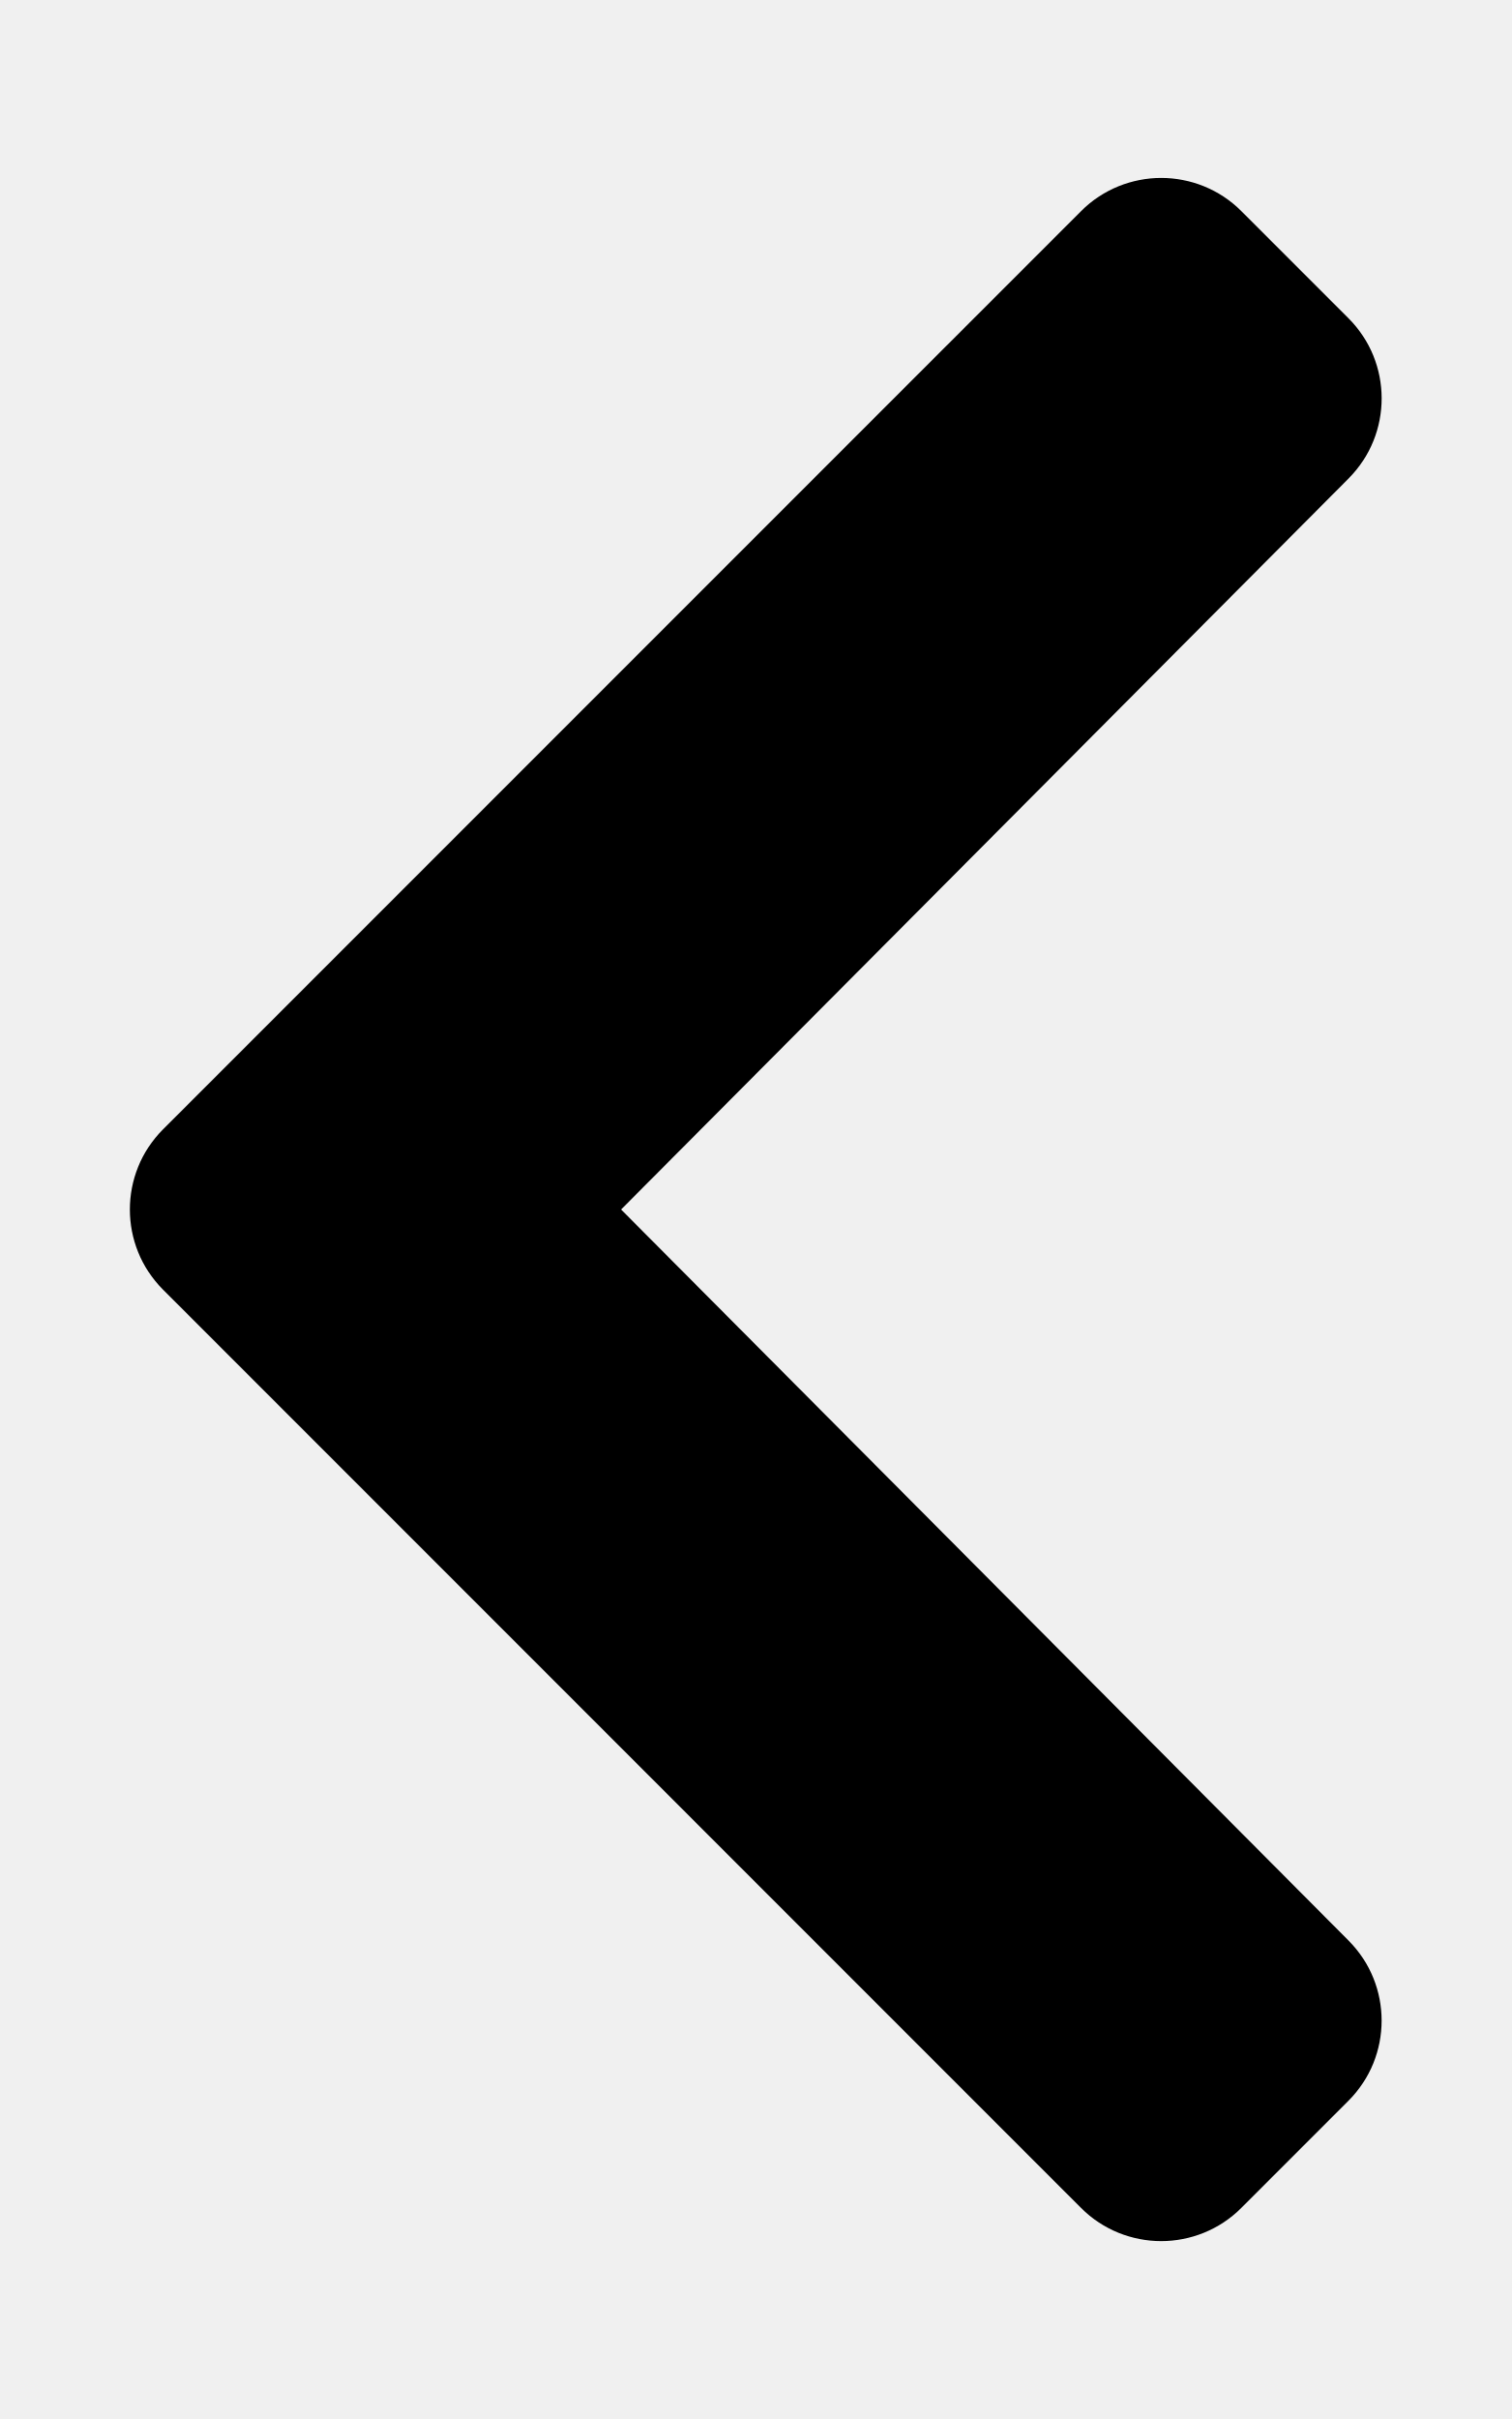
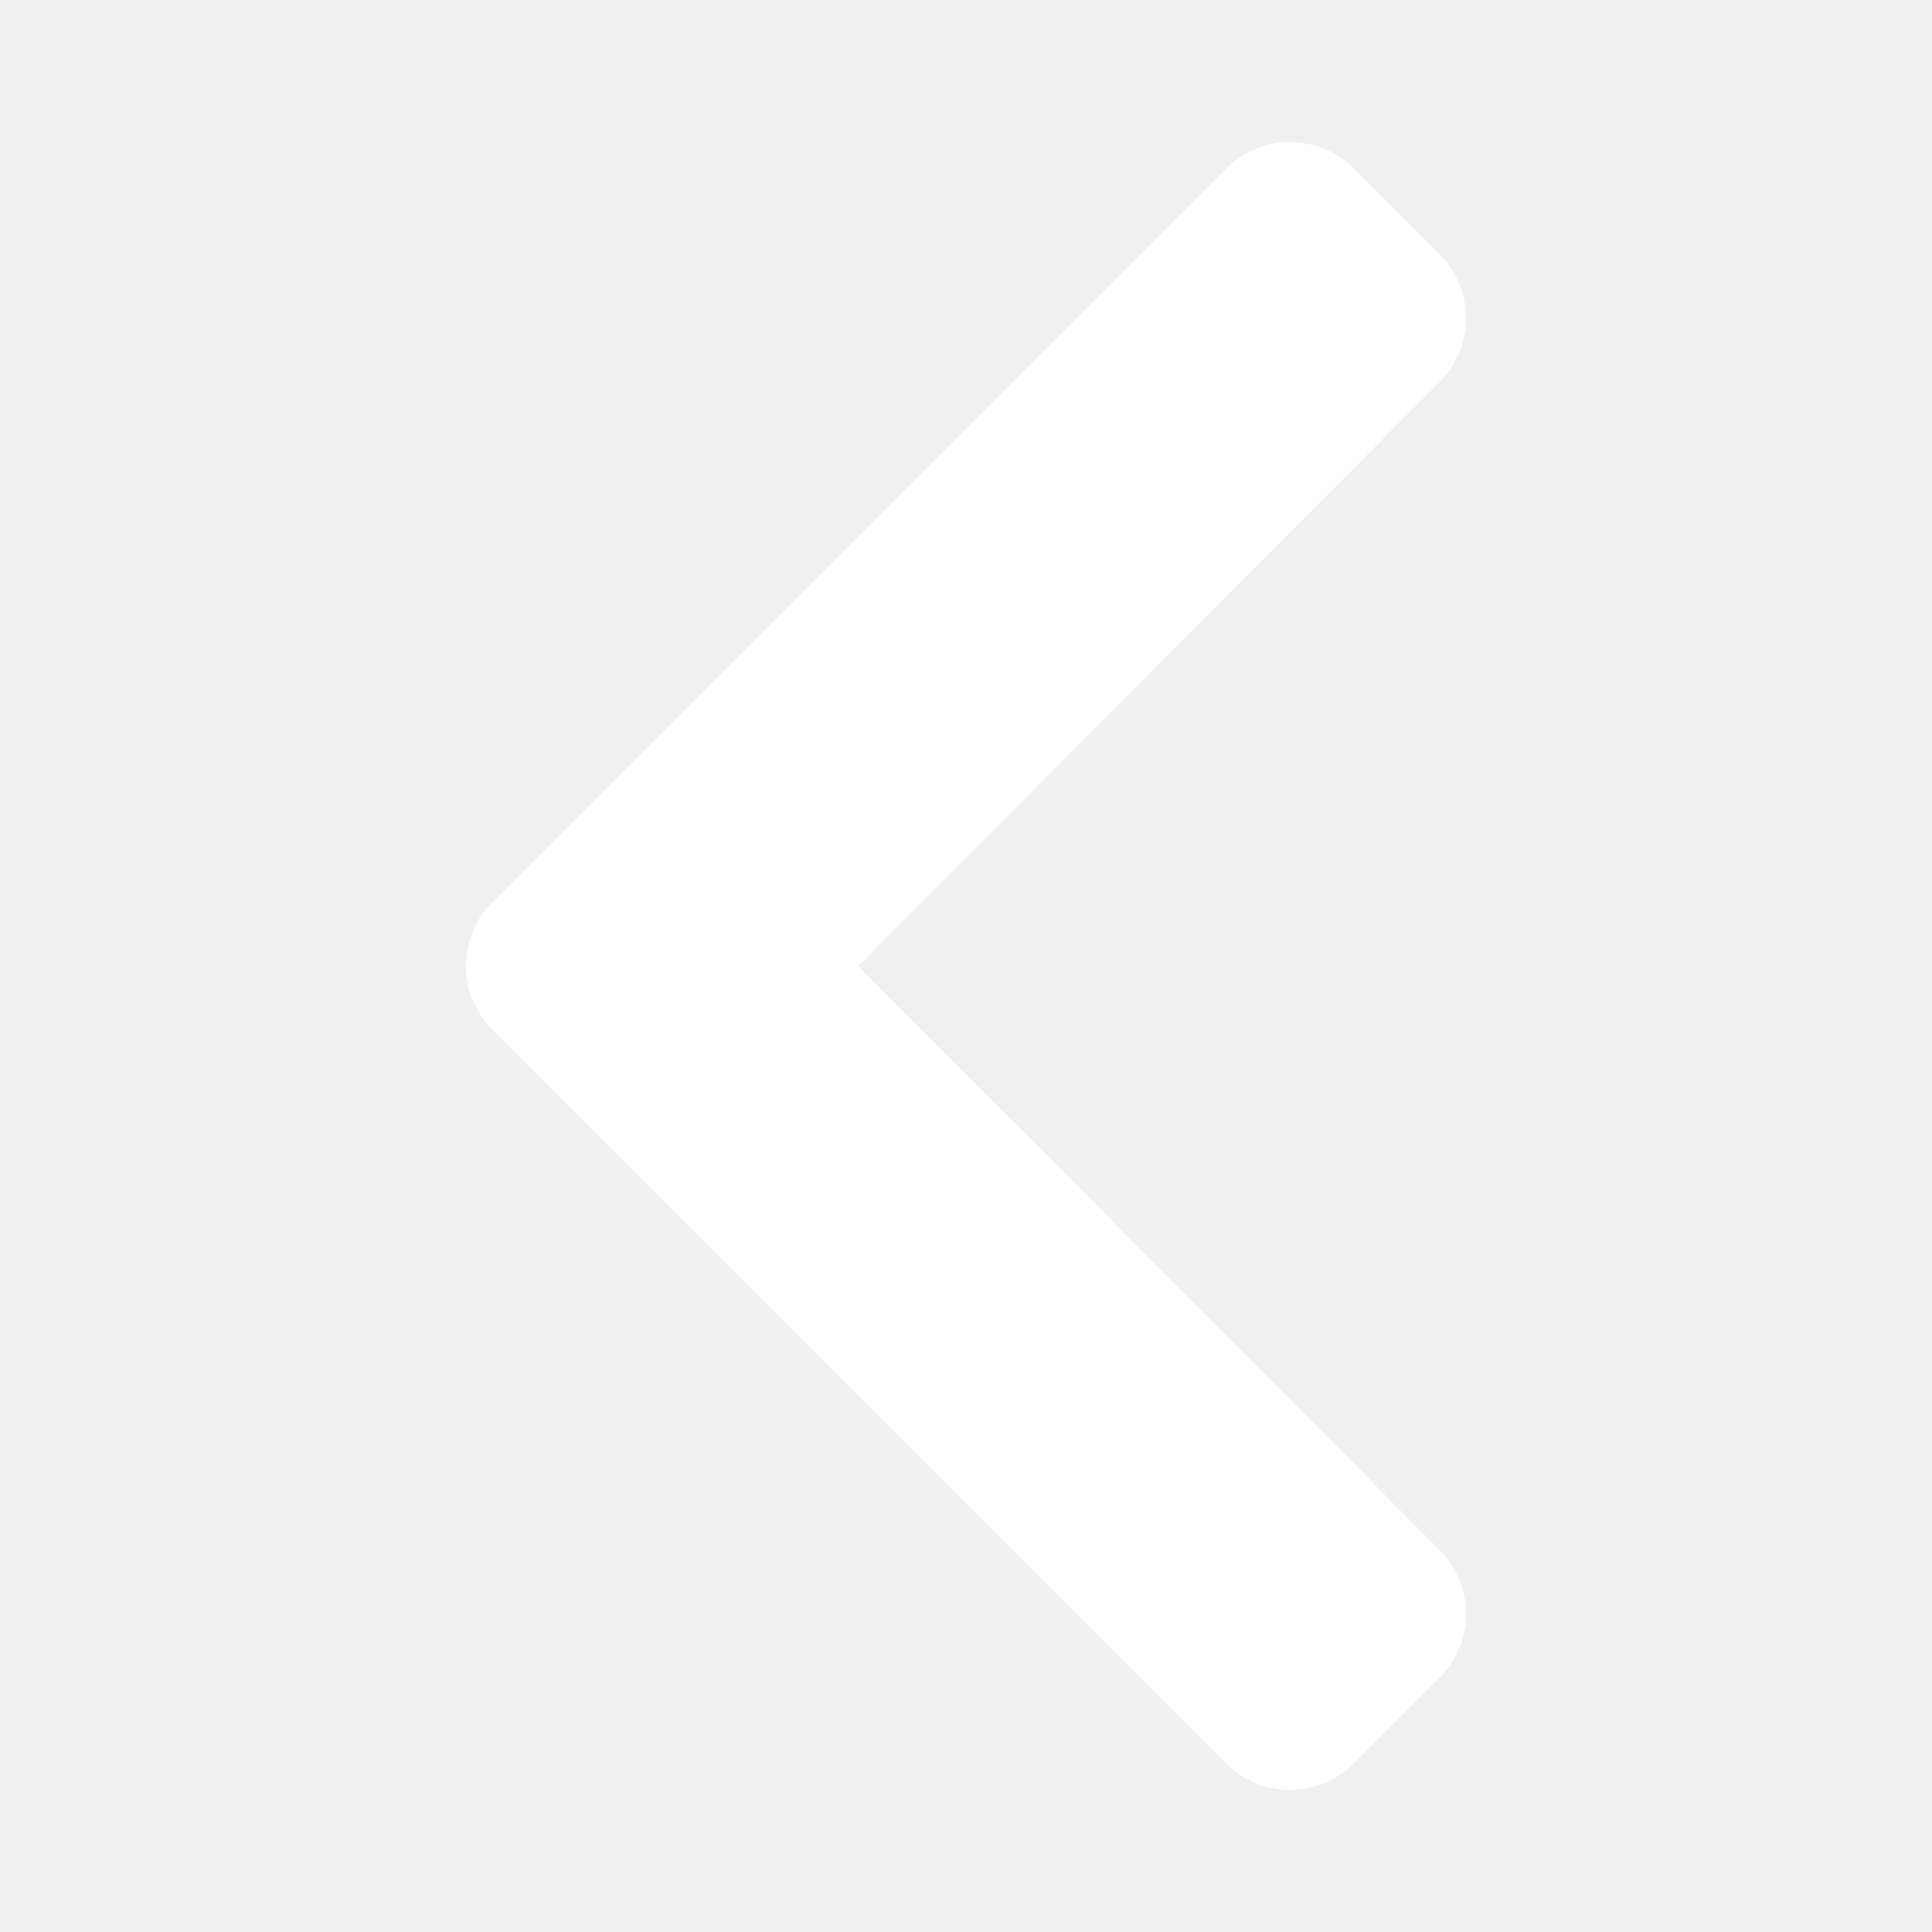
- <svg xmlns="http://www.w3.org/2000/svg" aria-hidden="true" focusable="false" data-prefix="fas" data-icon="chevron-left" class="svg-inline--fa fa-chevron-left fa-w-10" role="img" viewBox="0 0 320 512">
-   <path fill="currentColor" d="M34.52 239.03L228.87 44.69c9.37-9.37 24.57-9.37 33.94 0l22.67 22.67c9.36 9.36 9.37 24.52.04 33.9L131.49 256l154.02 154.75c9.34 9.38 9.32 24.54-.04 33.9l-22.67 22.67c-9.37 9.37-24.57 9.37-33.94 0L34.52 272.97c-9.37-9.37-9.37-24.57 0-33.94z" />
+ <svg xmlns="http://www.w3.org/2000/svg" id="SvgjsSvg1001" width="288" height="288" version="1.1">
+   <defs id="SvgjsDefs1002" />
+   <g id="SvgjsG1008" transform="matrix(1,0,0,1,0,0)">
+     <svg aria-hidden="true" class="svg-inline--fa fa-chevron-left fa-w-10" data-icon="chevron-left" data-prefix="fas" viewBox="0 0 320 512" width="288" height="288">
+       <path fill="#ffffff" d="M34.52 239.03L228.87 44.69c9.37-9.37 24.57-9.37 33.94 0l22.67 22.67c9.36 9.36 9.37 24.52.04 33.9L131.49 256l154.02 154.75c9.34 9.38 9.32 24.54-.04 33.9l-22.67 22.67c-9.37 9.37-24.57 9.37-33.94 0L34.52 272.97c-9.37-9.37-9.37-24.57 0-33.94z" class="colorcurrentColor svgShape" />
+     </svg>
+   </g>
</svg>
